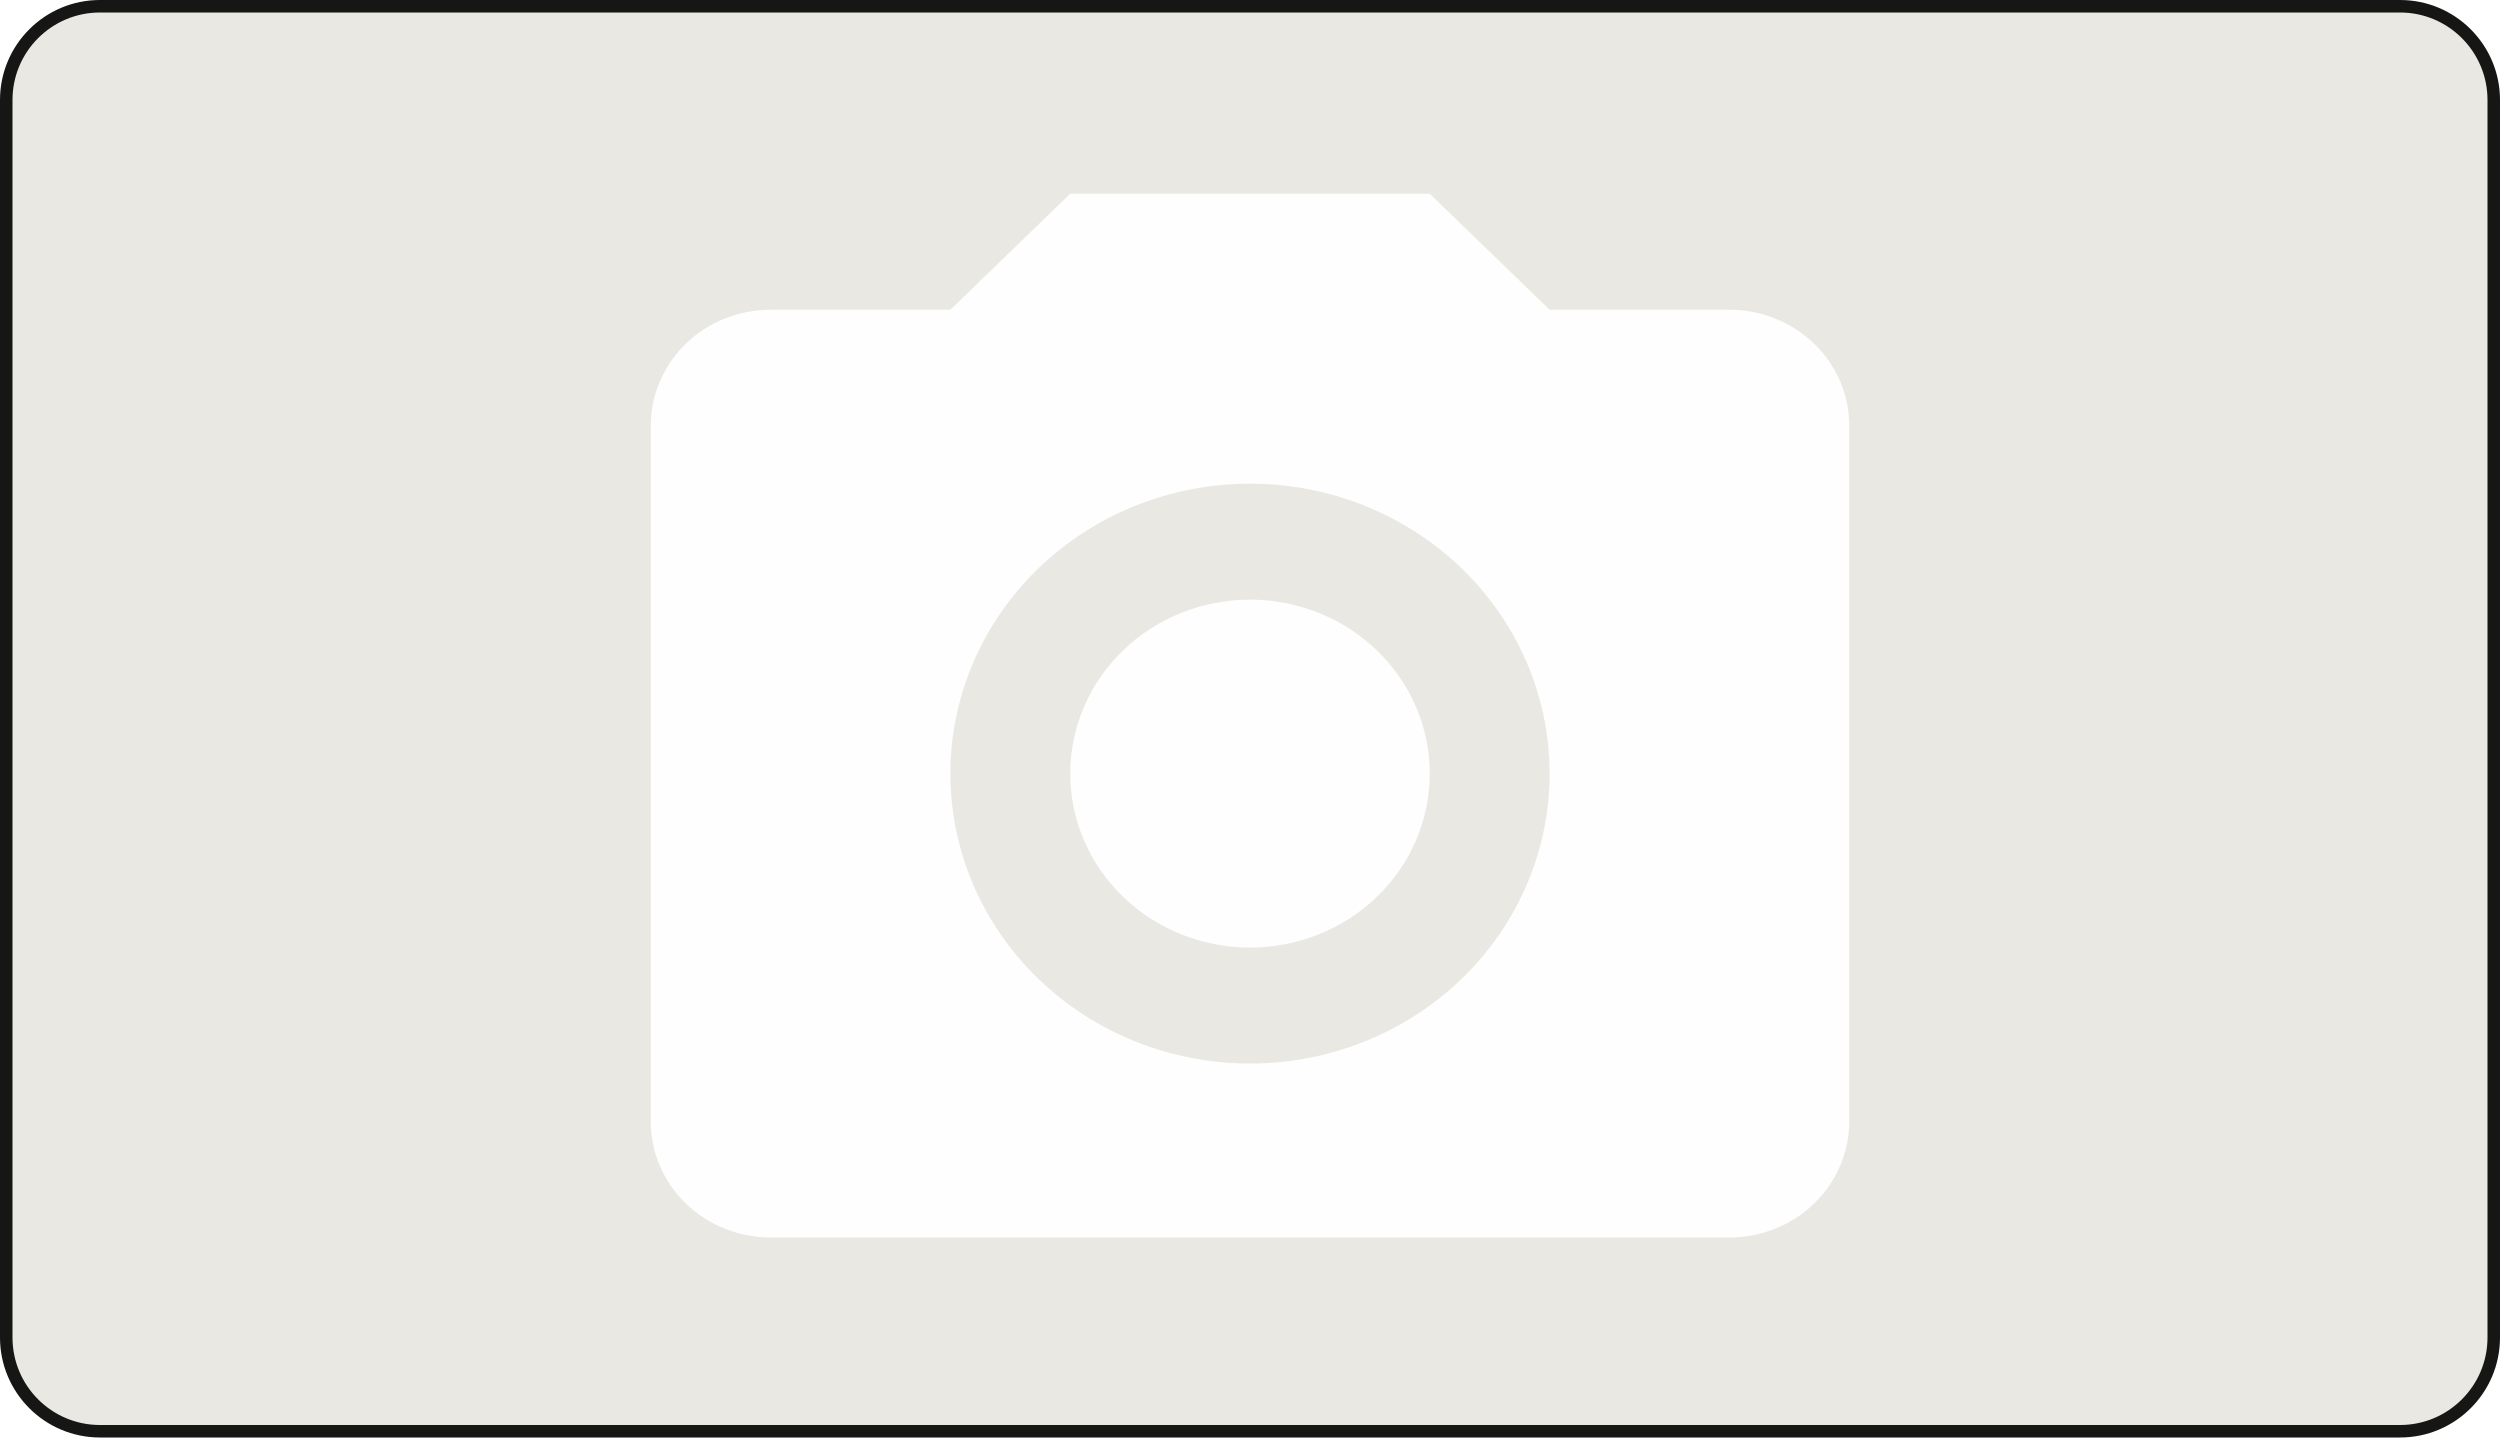
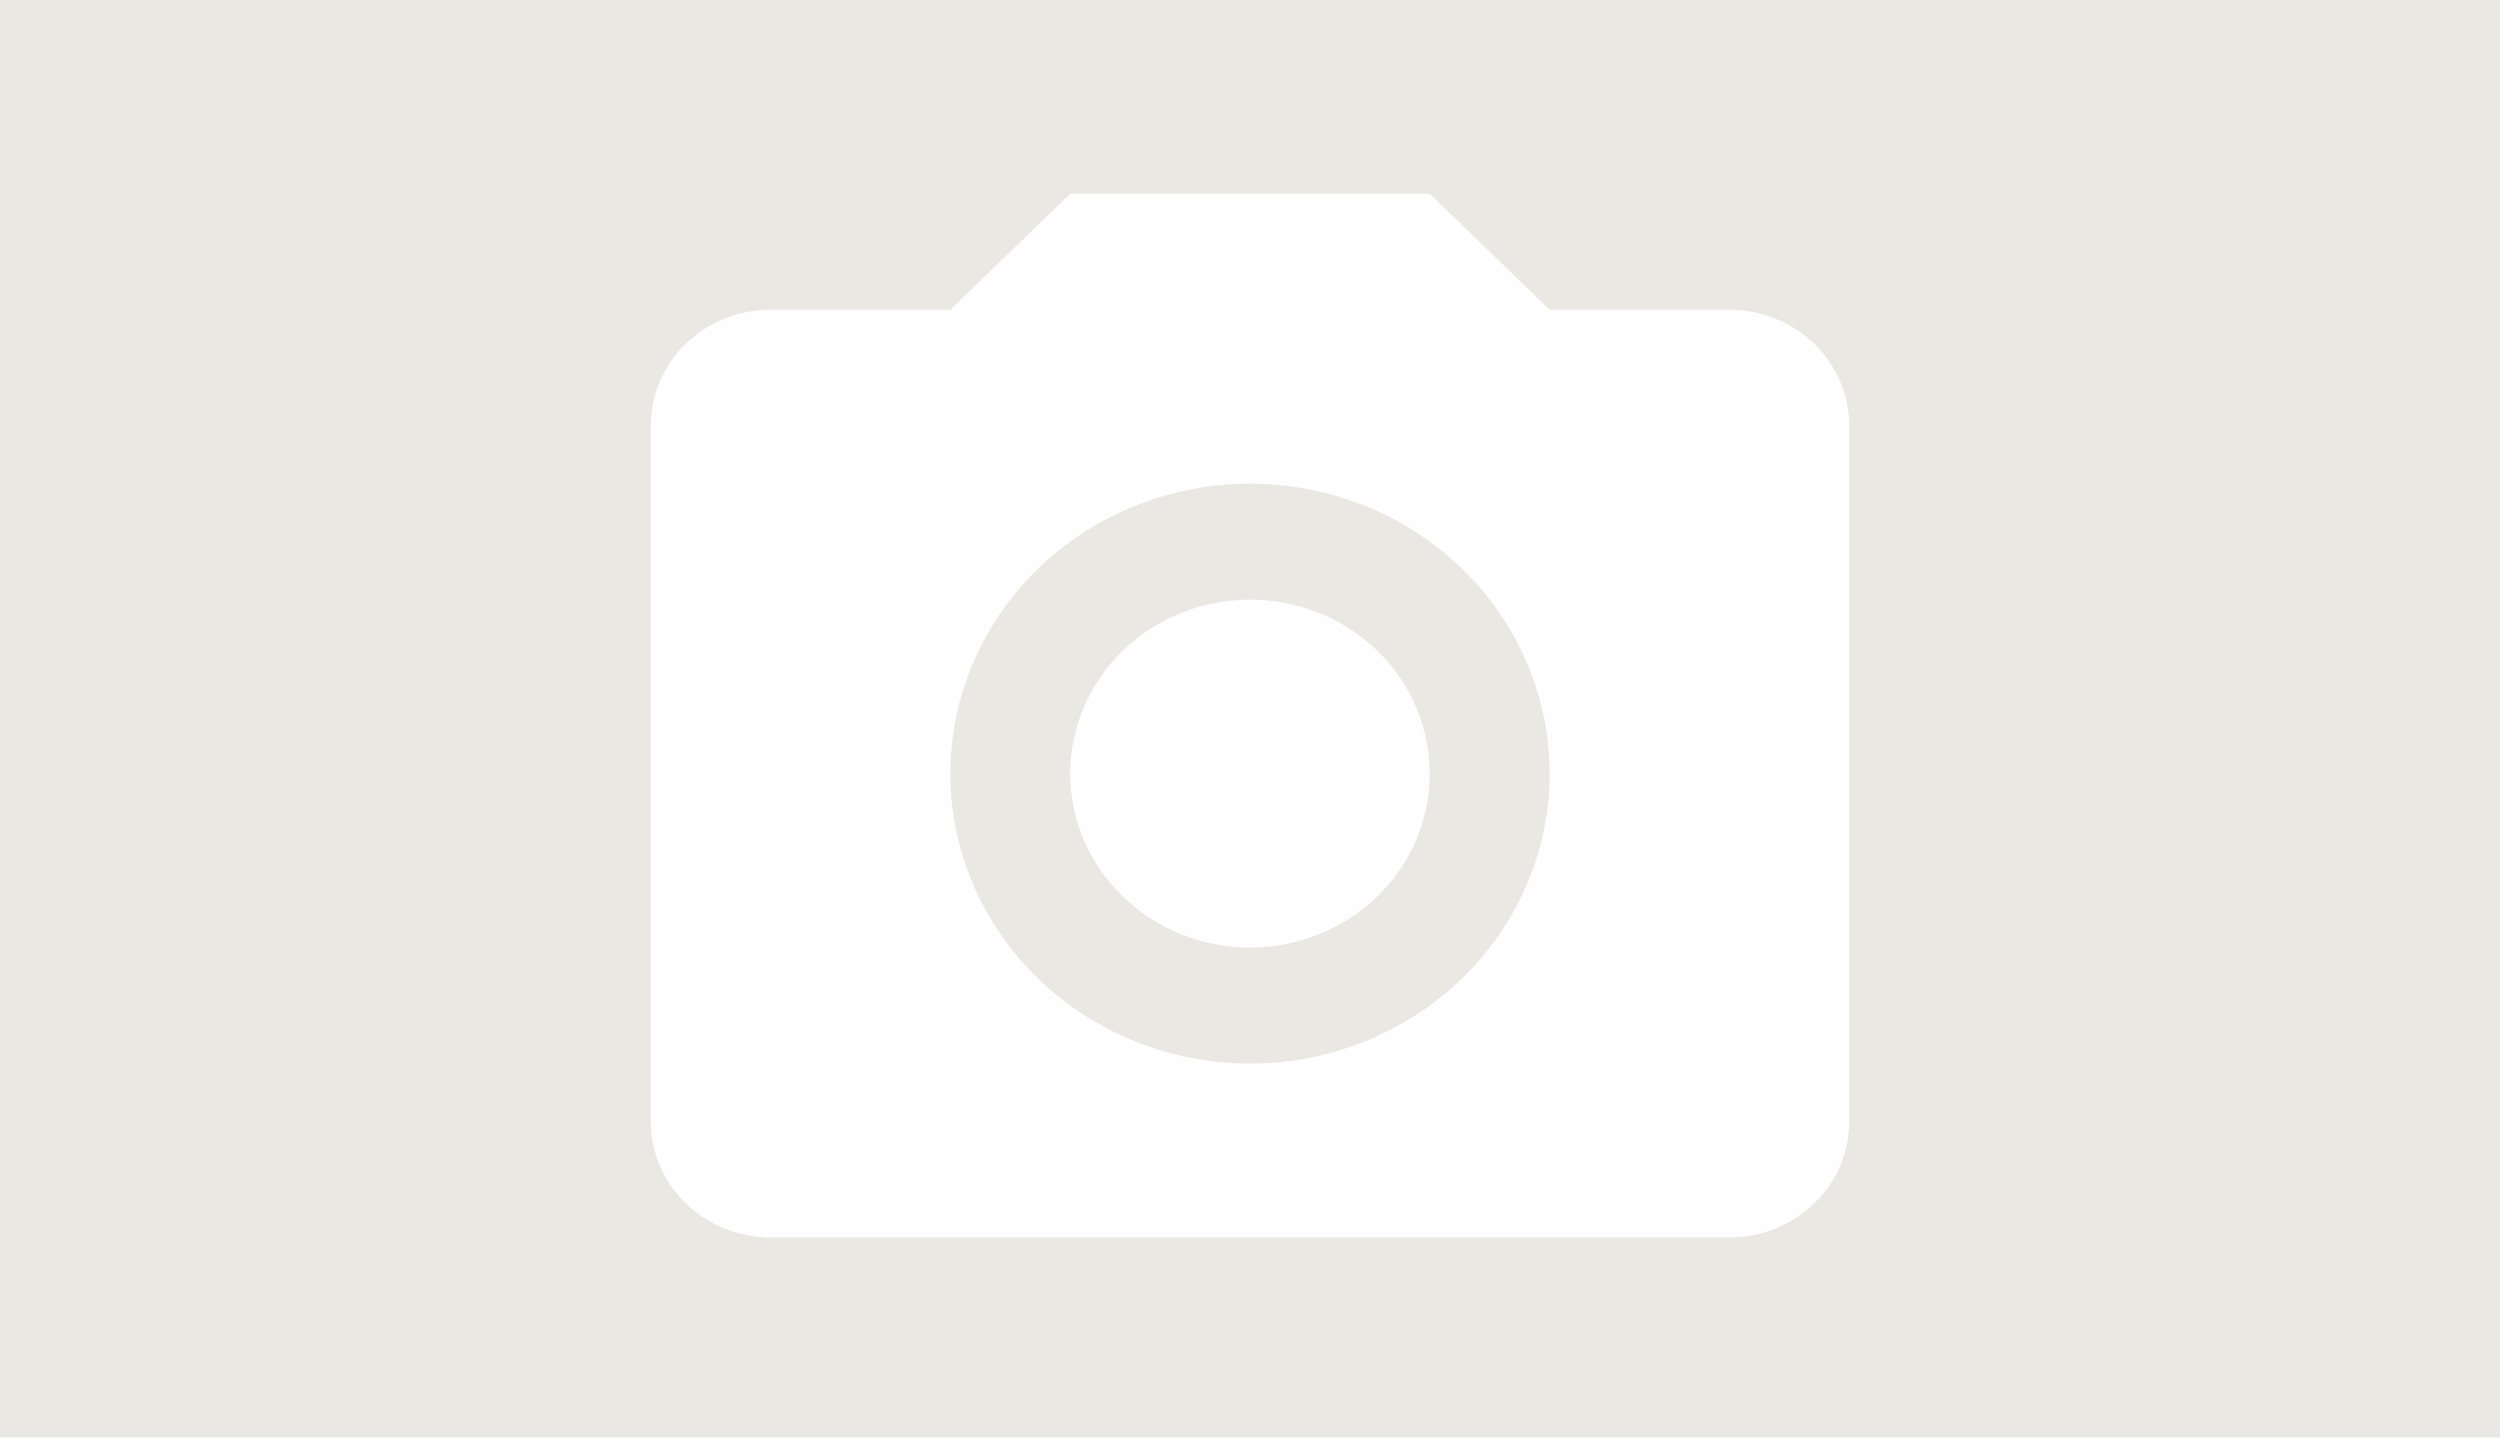
<svg xmlns="http://www.w3.org/2000/svg" width="400" height="230" viewBox="0 0 400 230" fill="none">
-   <rect x="1" y="1" width="398" height="228" rx="15" fill="#E9E8E3" />
-   <rect x="1" y="1" width="398" height="228" rx="15" stroke="#161614" stroke-width="2" />
+   <rect width="400" height="230" fill="#E9E8E3" />
  <path d="M123.299 49.556H152.062L171.237 31H228.763L247.938 49.556H276.701C281.787 49.556 286.664 51.511 290.26 54.99C293.856 58.47 295.876 63.19 295.876 68.111V179.444C295.876 184.366 293.856 189.085 290.26 192.565C286.664 196.045 281.787 198 276.701 198H123.299C118.213 198 113.336 196.045 109.74 192.565C106.144 189.085 104.124 184.366 104.124 179.444V68.111C104.124 63.19 106.144 58.47 109.74 54.99C113.336 51.511 118.213 49.556 123.299 49.556ZM200 77.389C187.286 77.389 175.093 82.276 166.103 90.976C157.113 99.675 152.062 111.475 152.062 123.778C152.062 136.081 157.113 147.88 166.103 156.58C175.093 165.279 187.286 170.167 200 170.167C212.714 170.167 224.907 165.279 233.897 156.58C242.888 147.88 247.938 136.081 247.938 123.778C247.938 111.475 242.888 99.675 233.897 90.976C224.907 82.276 212.714 77.389 200 77.389ZM200 95.944C207.628 95.944 214.944 98.877 220.339 104.097C225.733 109.316 228.763 116.396 228.763 123.778C228.763 131.16 225.733 138.239 220.339 143.459C214.944 148.679 207.628 151.611 200 151.611C192.372 151.611 185.056 148.679 179.662 143.459C174.268 138.239 171.237 131.16 171.237 123.778C171.237 116.396 174.268 109.316 179.662 104.097C185.056 98.877 192.372 95.944 200 95.944Z" fill="#FEFEFE" />
</svg>
